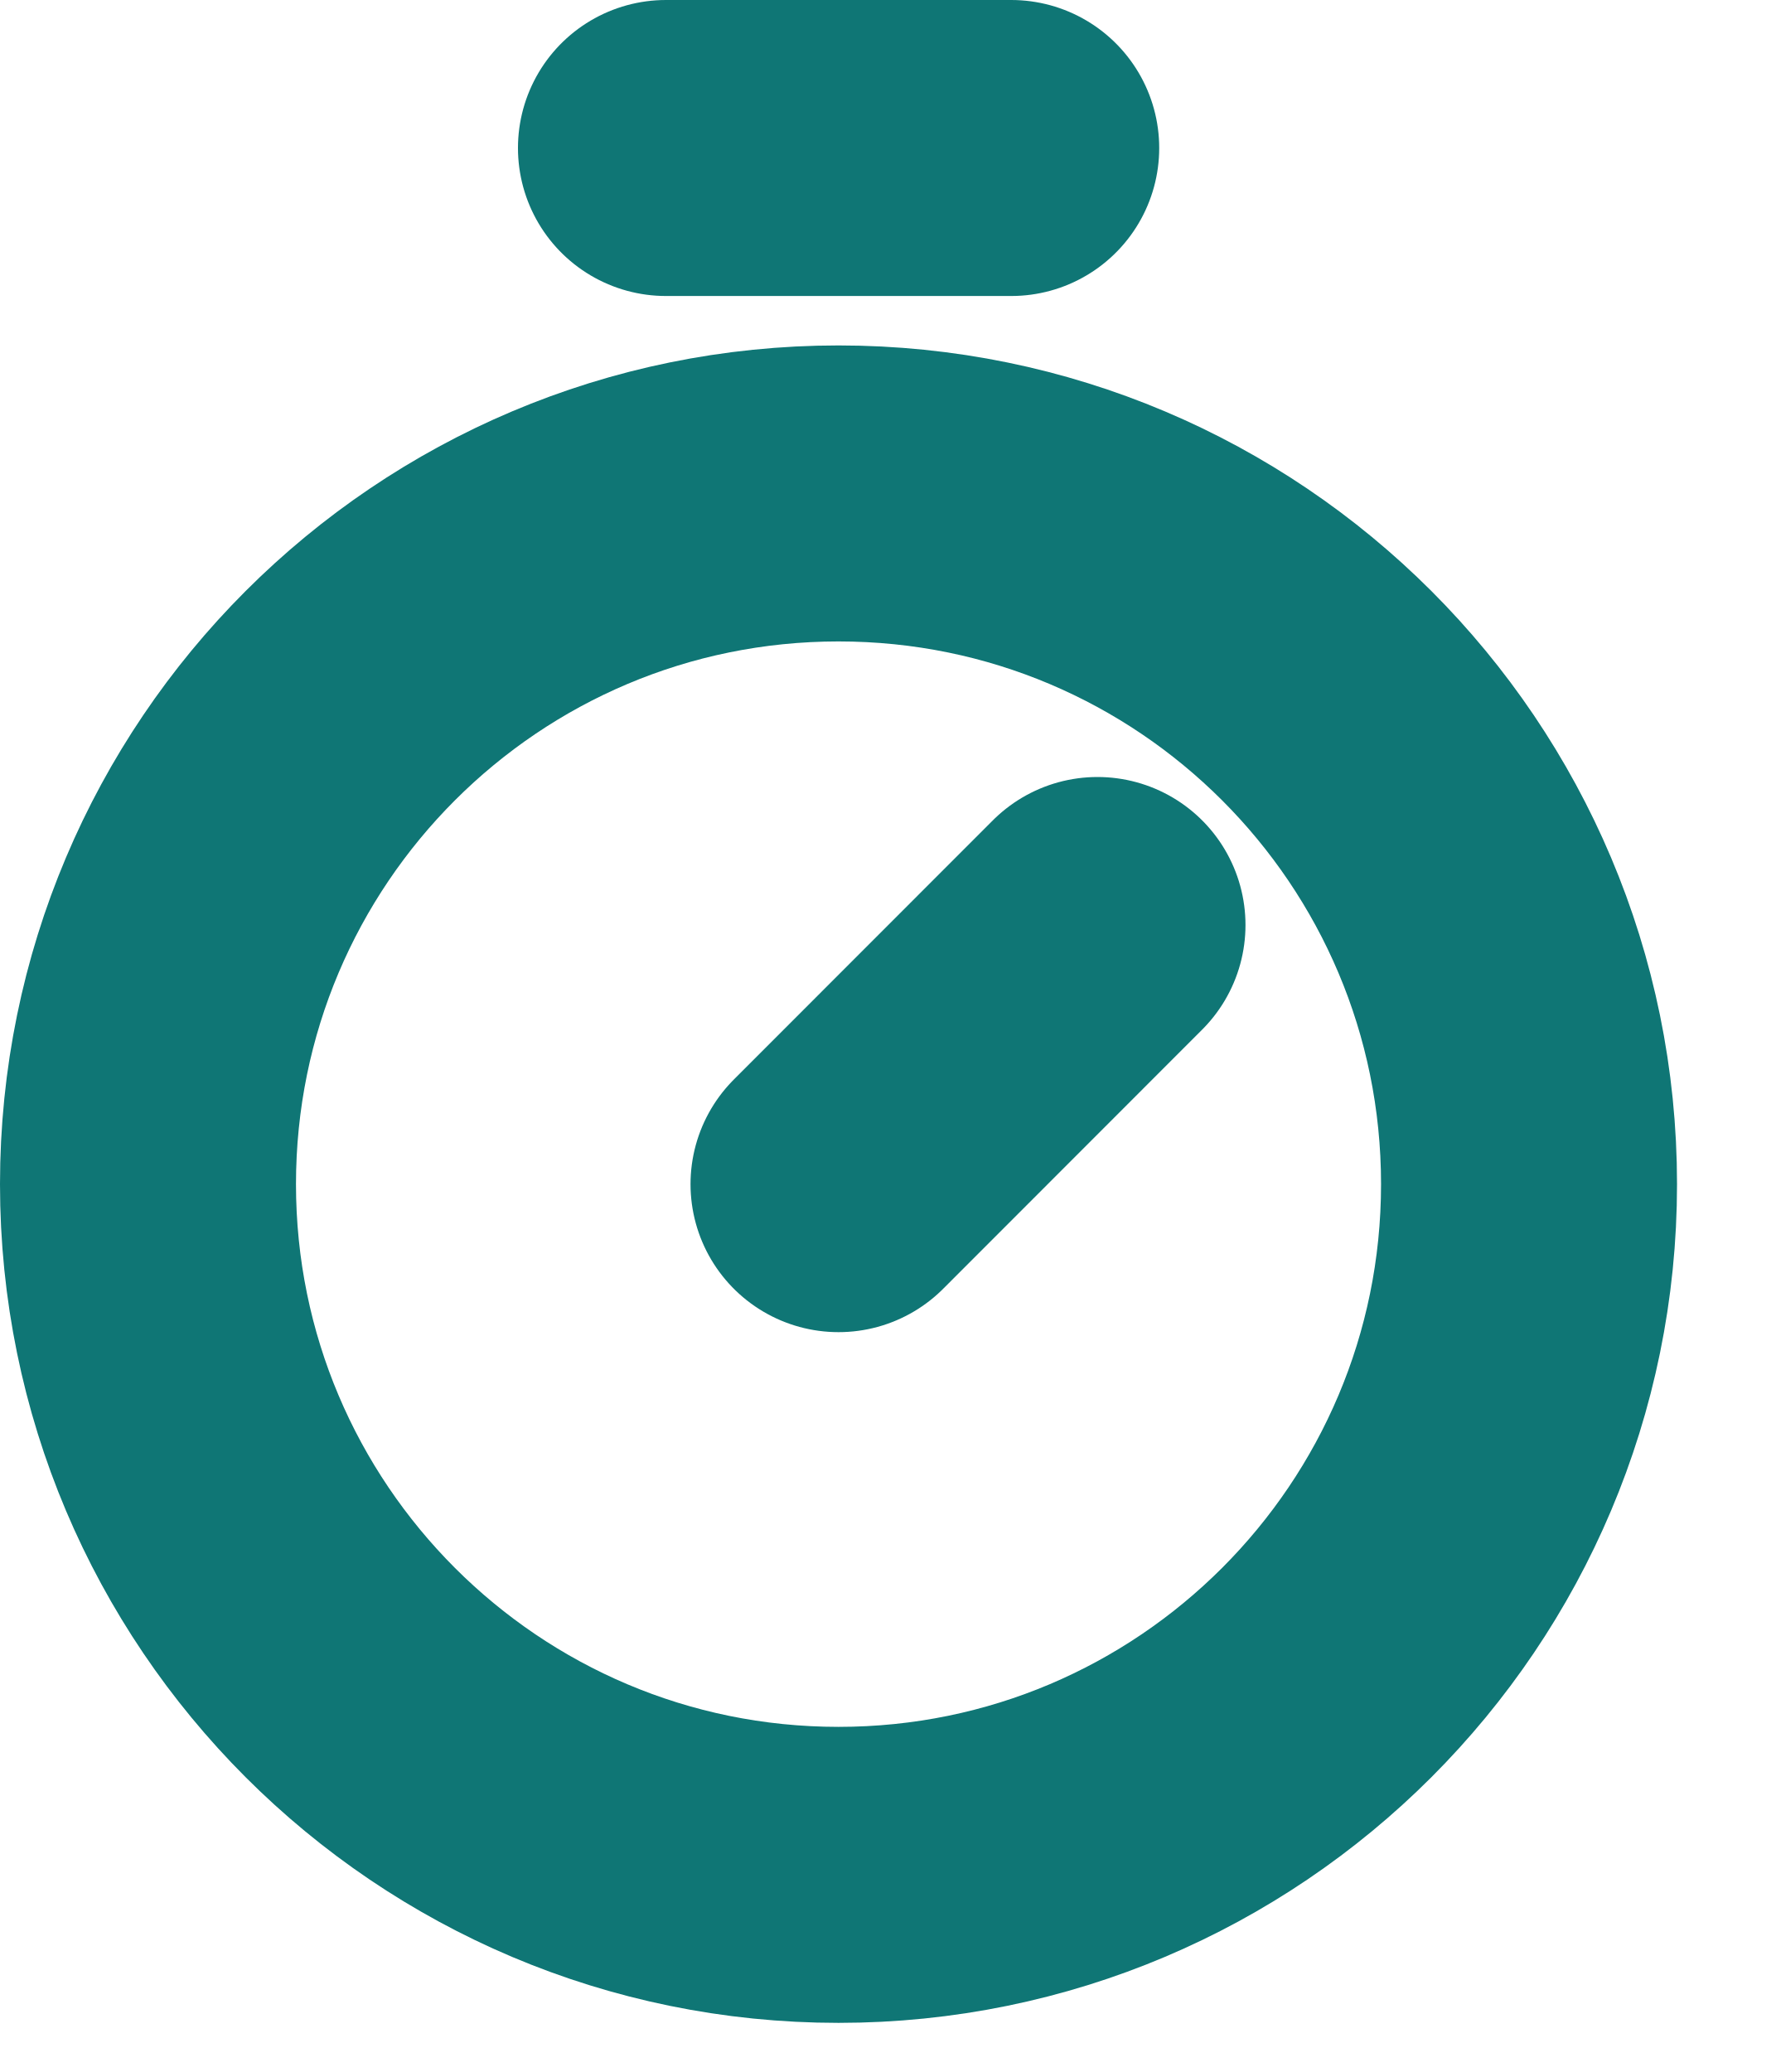
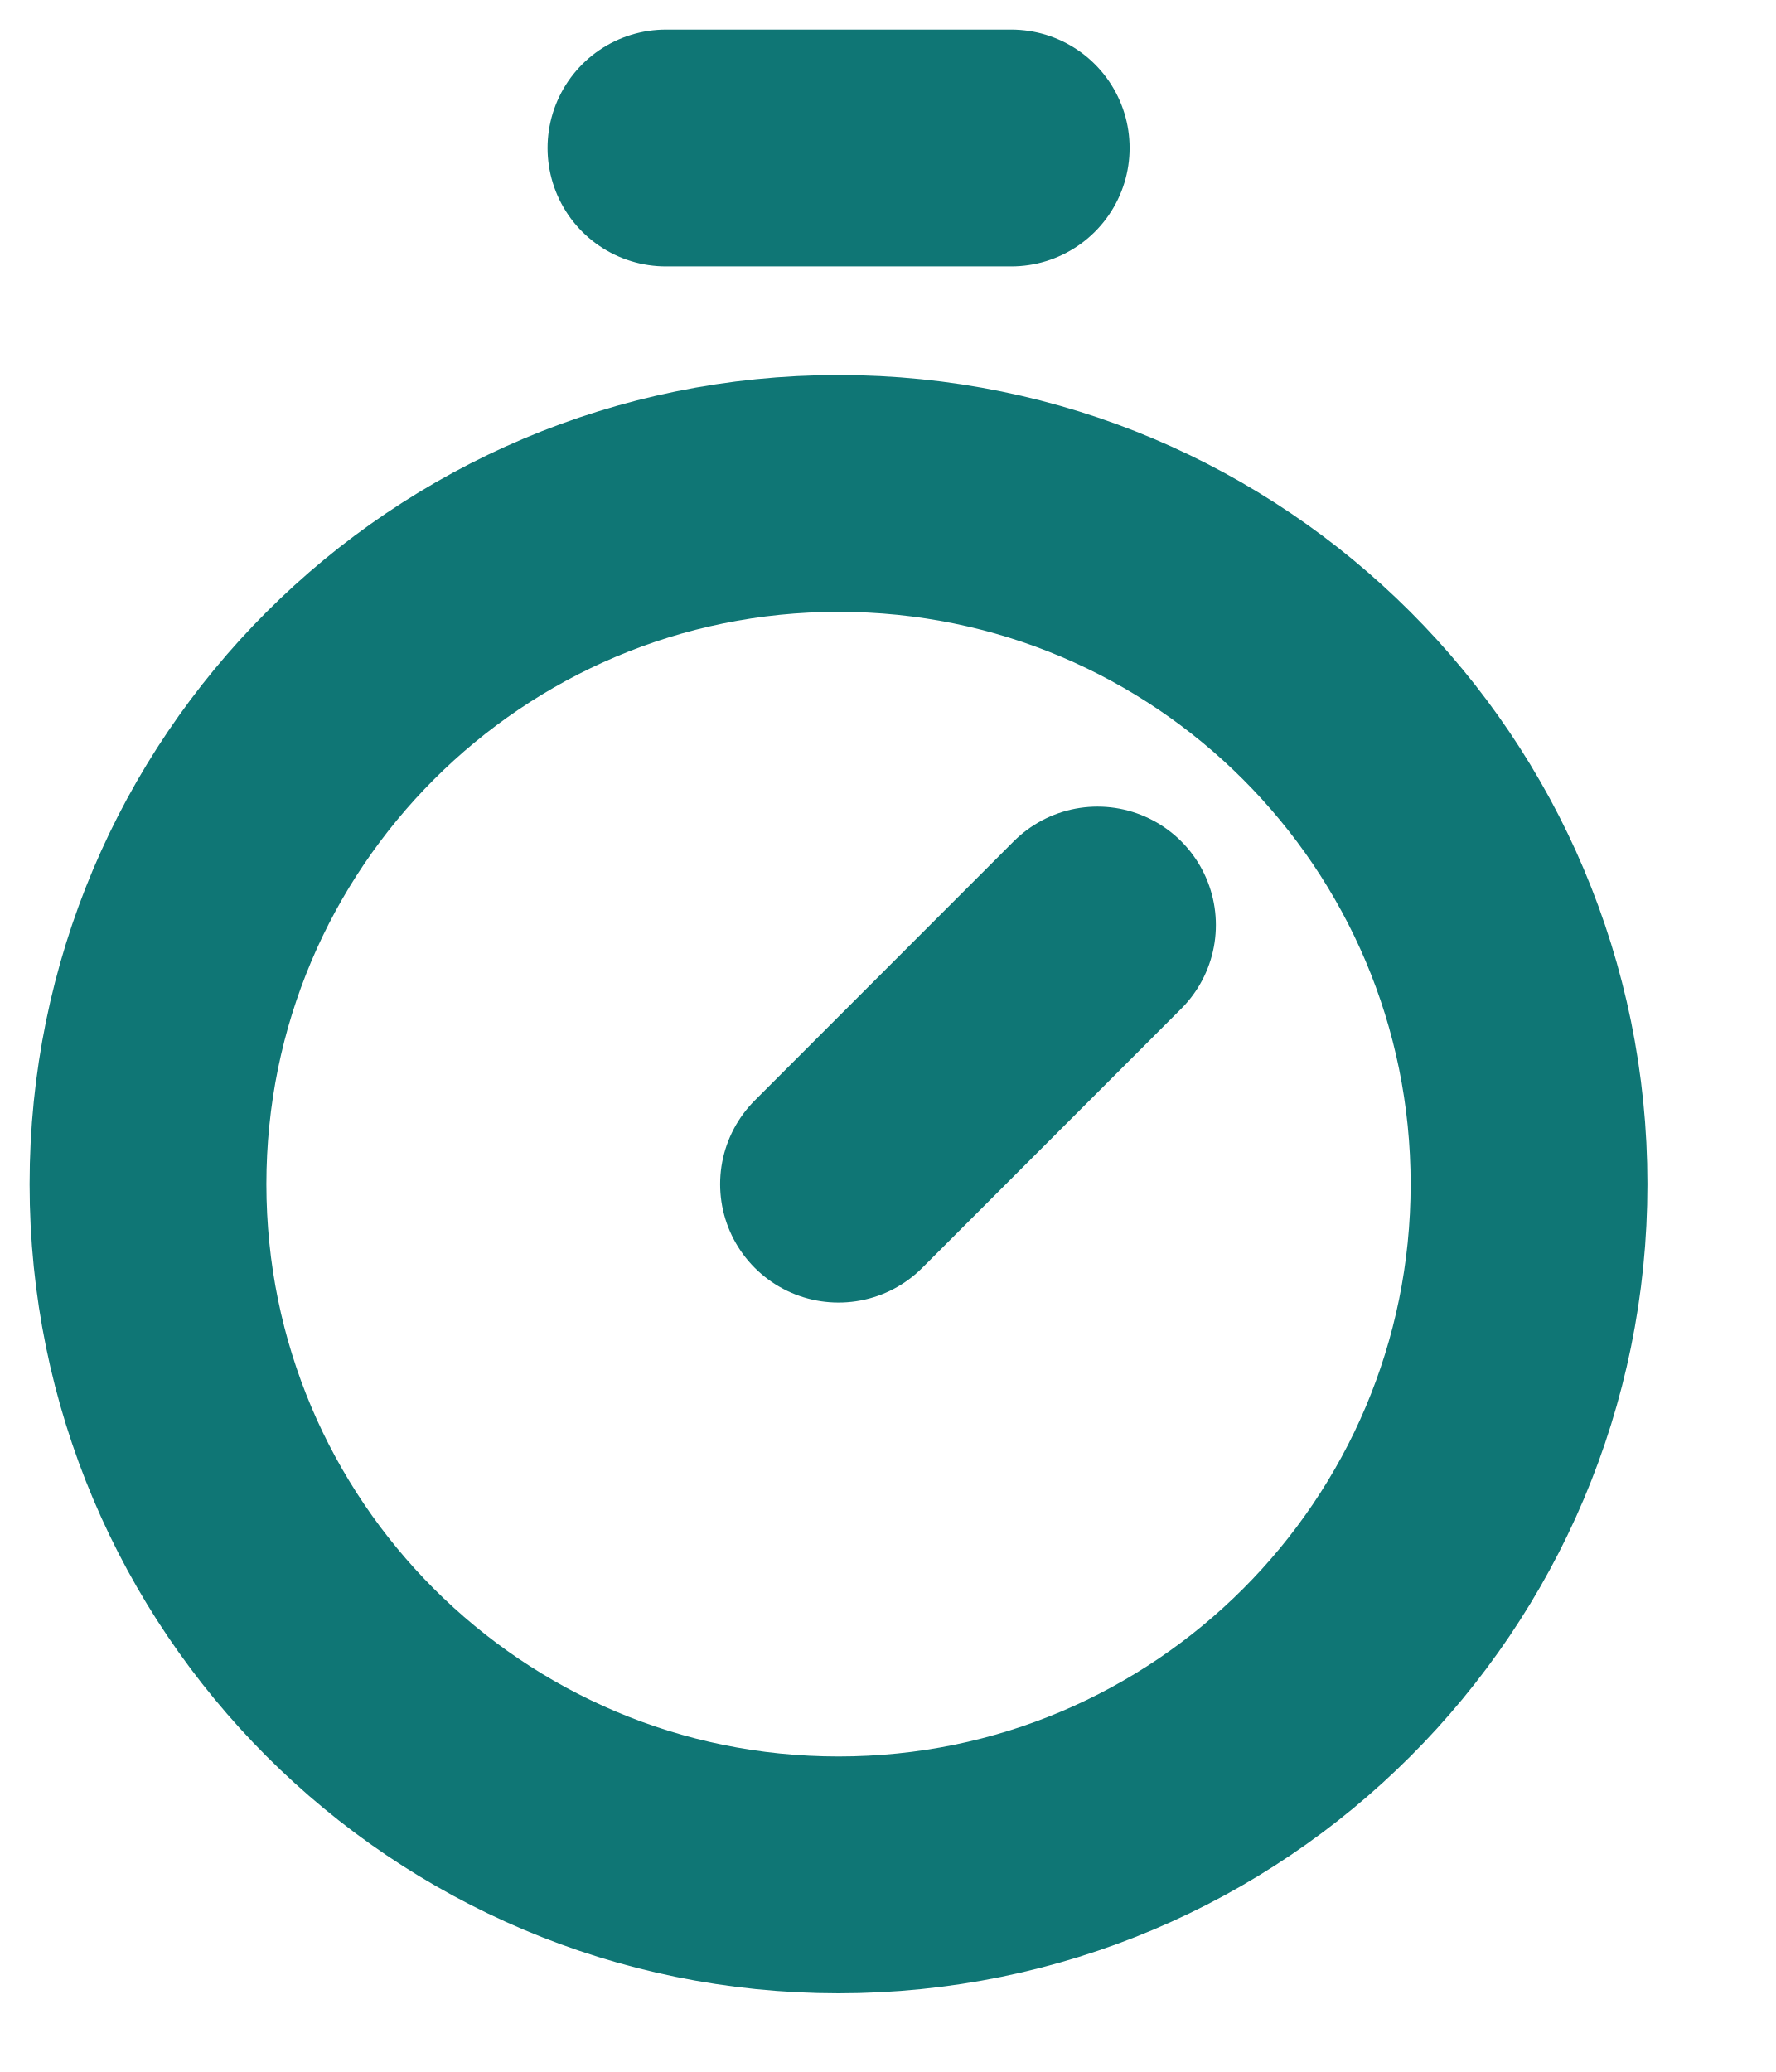
<svg xmlns="http://www.w3.org/2000/svg" width="12" height="14" viewBox="0 0 12 14" fill="none">
-   <path d="M4.5 1H6.833M5.666 8.001L7.416 6.25M10.332 8.001C10.332 10.578 8.243 12.668 5.666 12.668C3.089 12.668 1 10.578 1 8.001C1 5.423 3.089 3.334 5.666 3.334C8.243 3.334 10.332 5.423 10.332 8.001Z" stroke="#0F7675" stroke-width="2" stroke-linecap="round" />
+   <path d="M4.5 1H6.833M5.666 8.001L7.416 6.25M10.332 8.001C10.332 10.578 8.243 12.668 5.666 12.668C3.089 12.668 1 10.578 1 8.001C1 5.423 3.089 3.334 5.666 3.334C8.243 3.334 10.332 5.423 10.332 8.001Z" stroke="#0F7675" stroke-width="1.6" stroke-linecap="round" />
</svg>
